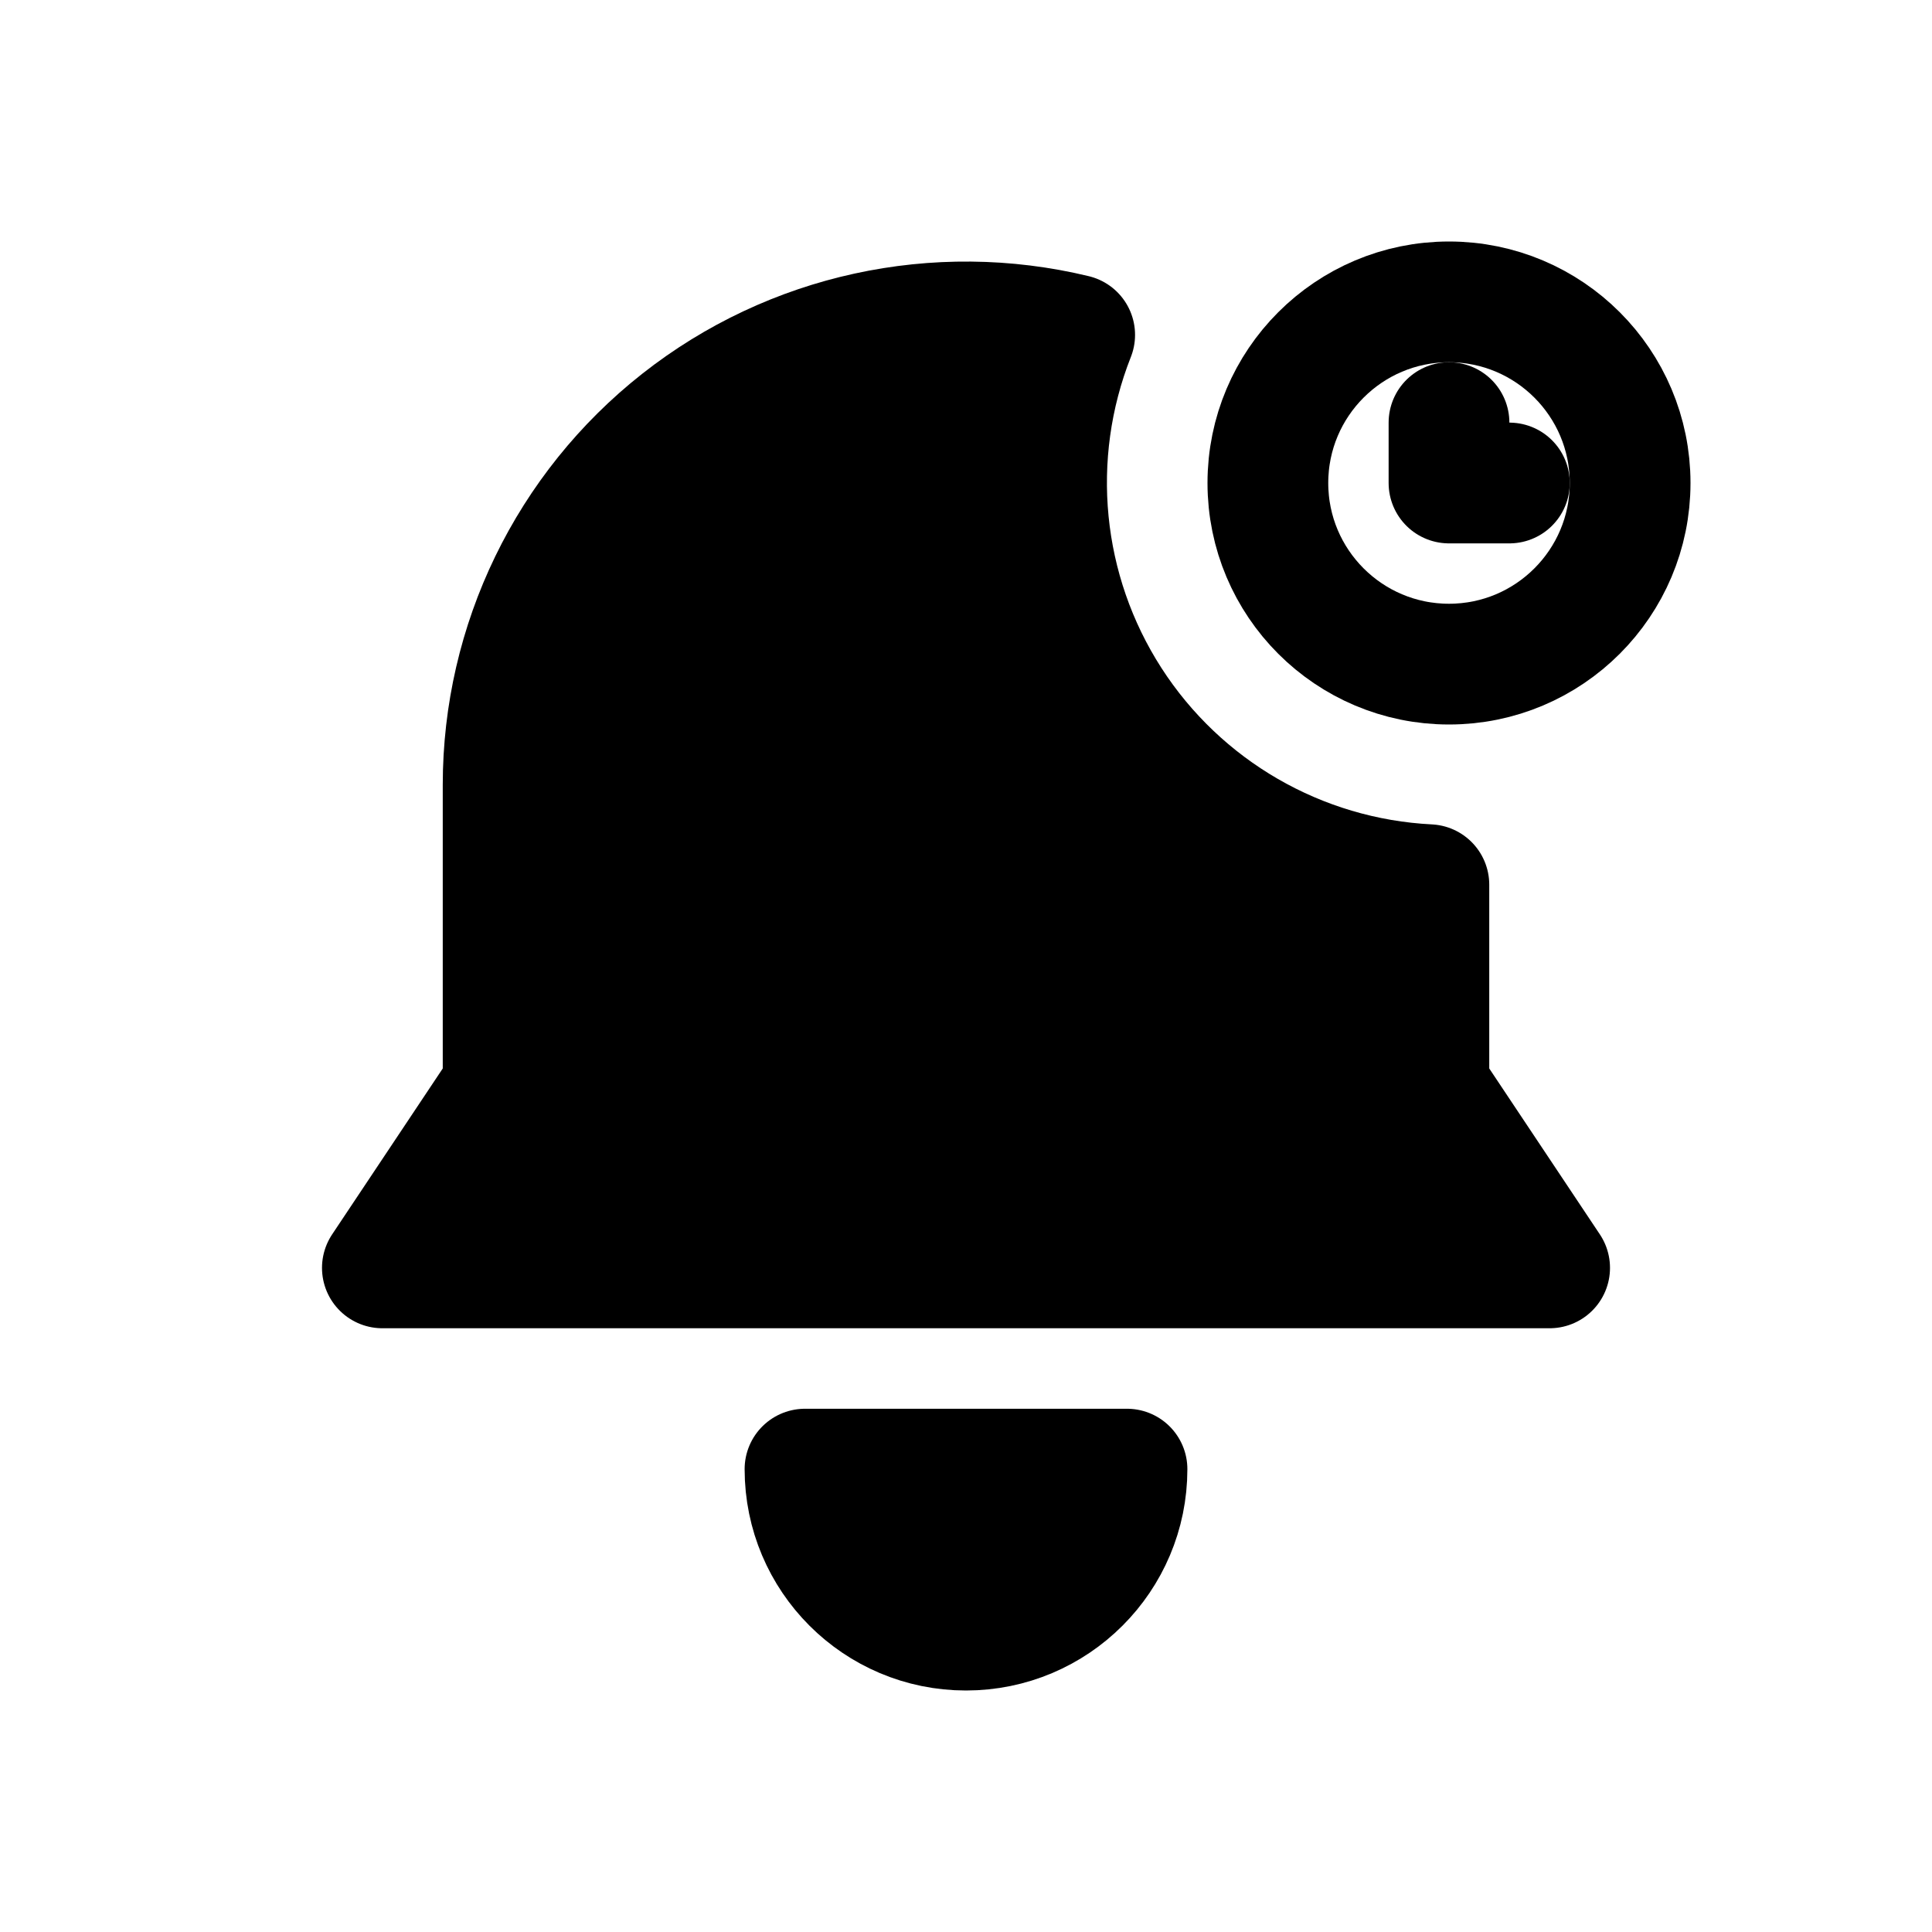
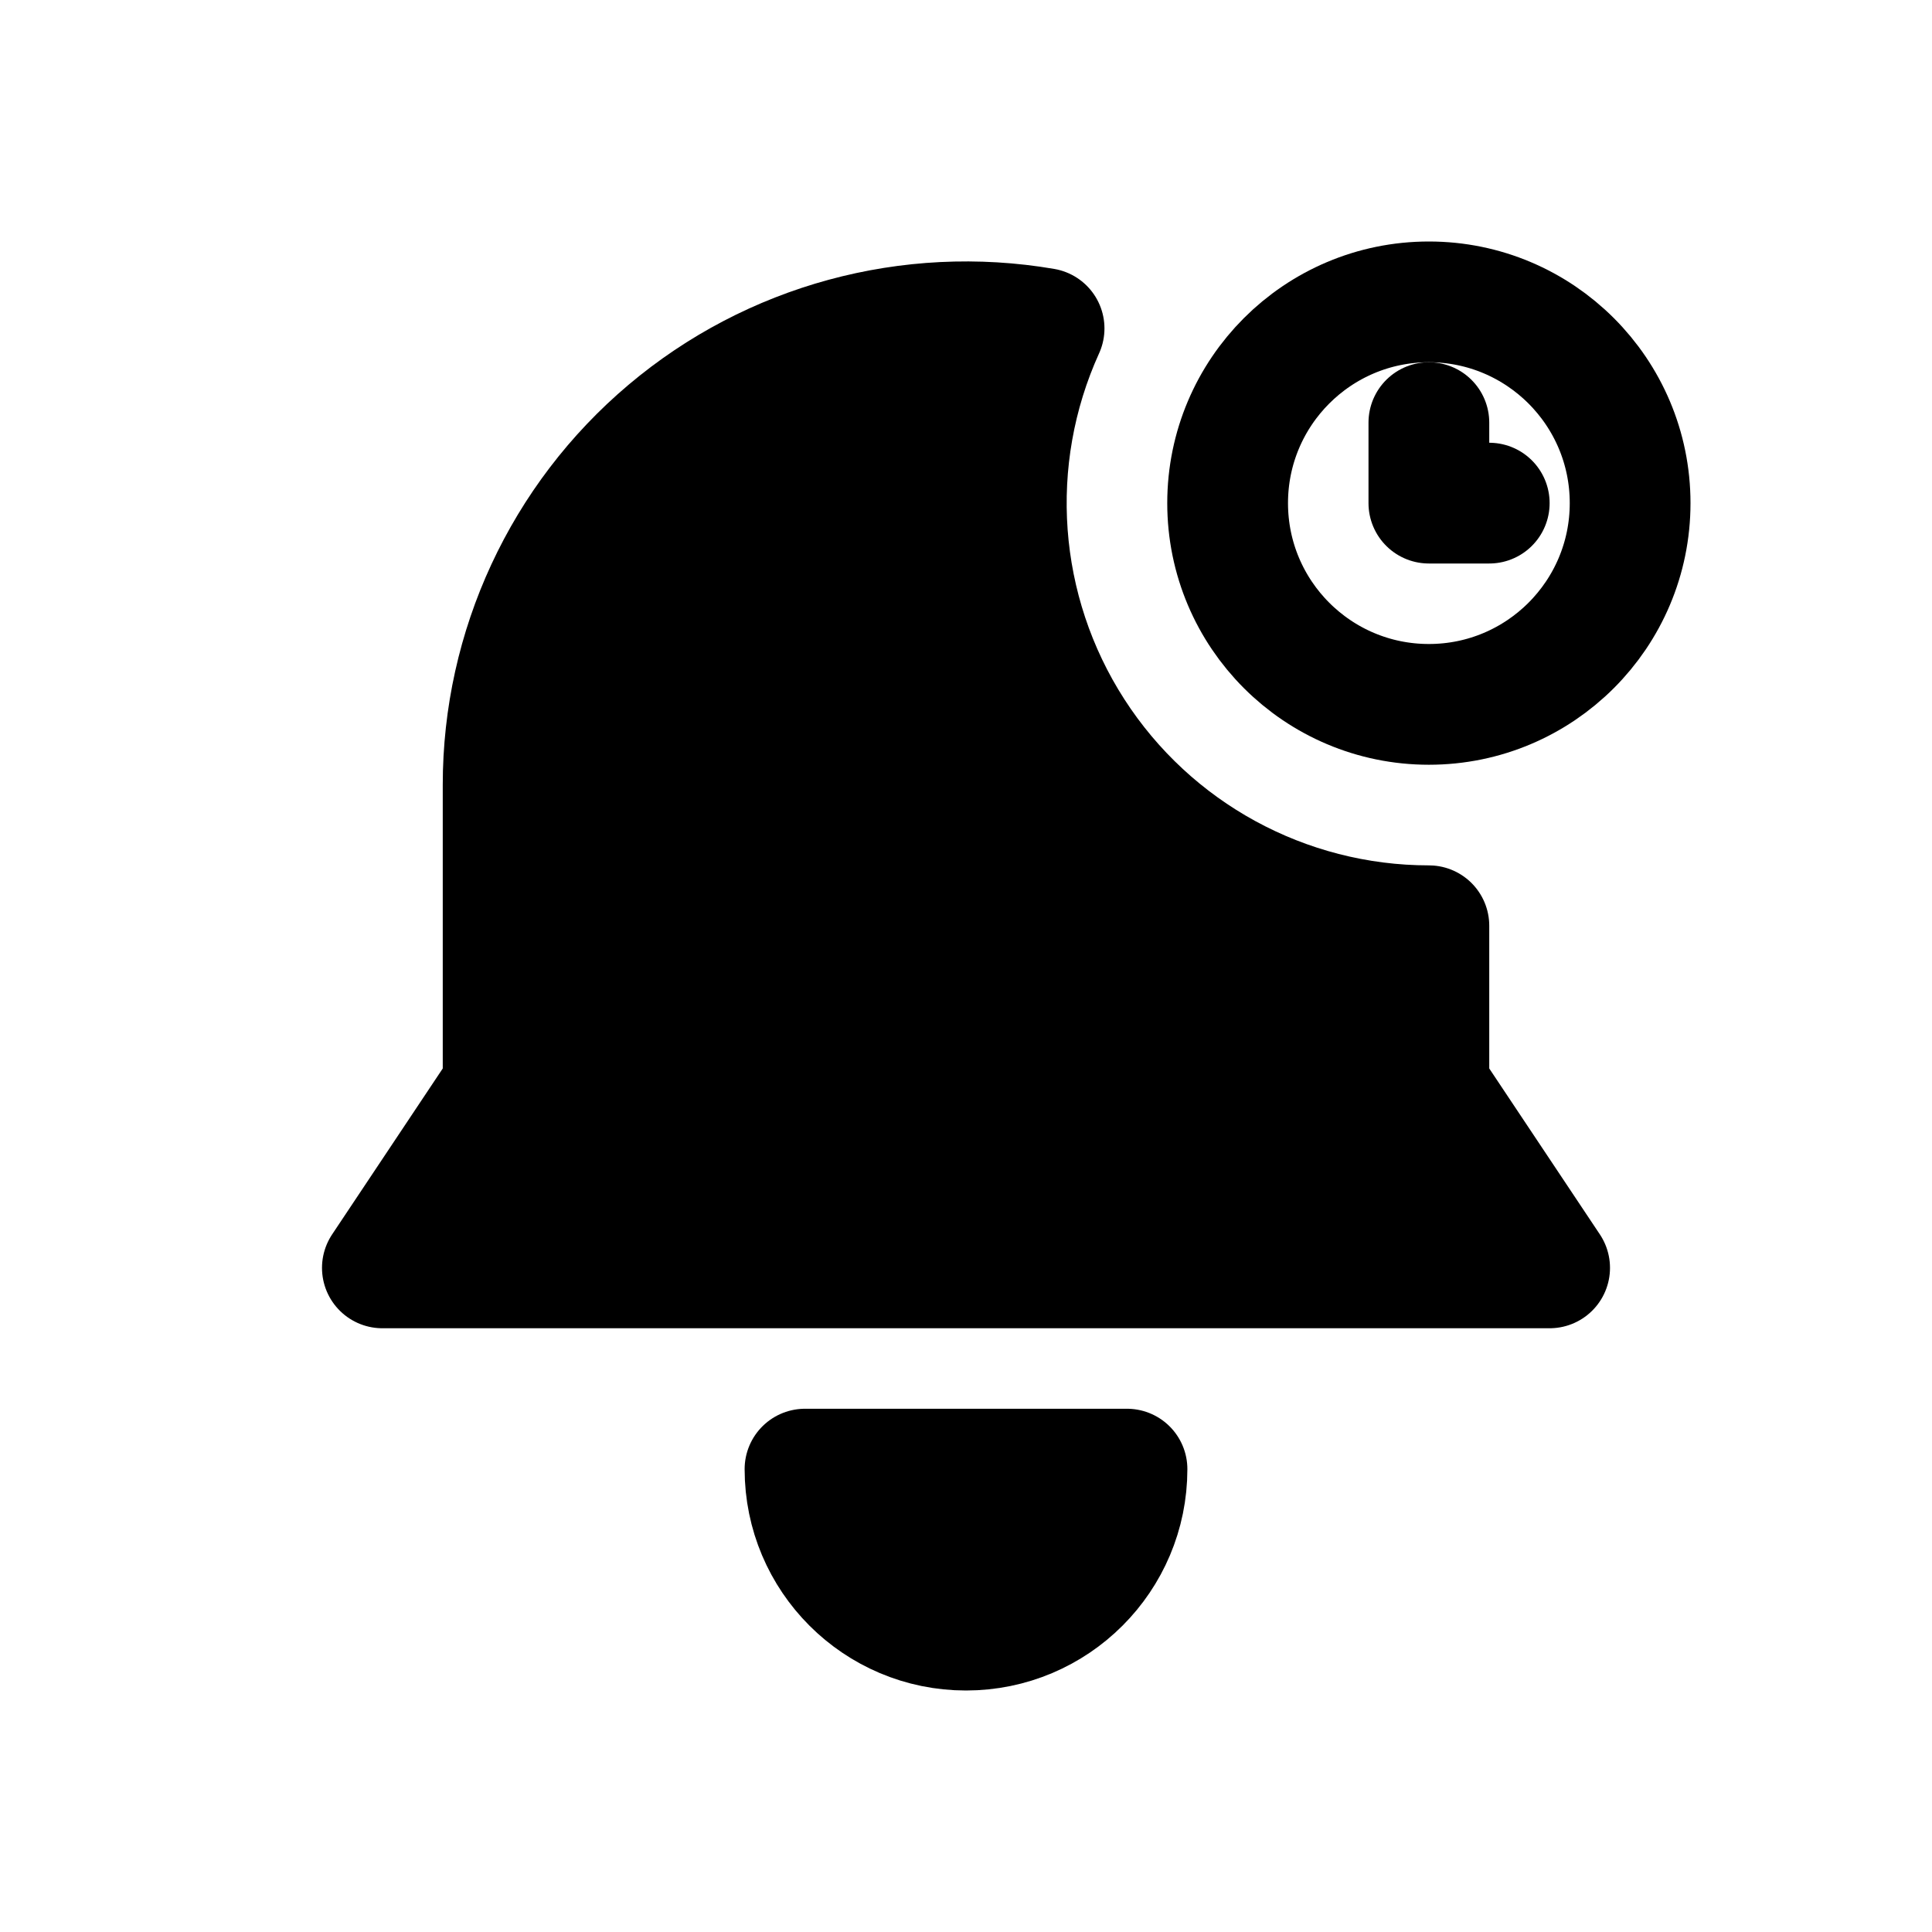
<svg xmlns="http://www.w3.org/2000/svg" viewBox="0 0 24 24" fill="currentColor" stroke="currentColor" stroke-width="1.5" stroke-linecap="round" stroke-linejoin="round">
-   <path d="M17.75 10.99V13.5L19.25 15.75H4.75L6.25 13.5V9.75A5.75 5.75 0 0 1 13.35 4.16A5 5 0 0 0 17.75 10.99Z" />
+   <path d="M17.75 11.5V13.5L19.25 15.75H4.75L6.25 13.5V9.75A5.75 5.75 0 0 1 12.97 4.08A5.25 5.25 0 0 0 17.75 11.5Z" />
  <path d="M10 18.25a2 2 0 0 0 4 0Z" />
-   <circle cx="18" cy="6" r="2.25" fill="none" />
-   <path fill="none" d="M18 5.25V6h.75" />
+   <circle cx="17.75" cy="6.25" r="2.5" fill="none" />
+   <path fill="none" d="M17.75 5.25V6.25h.75" />
</svg>
